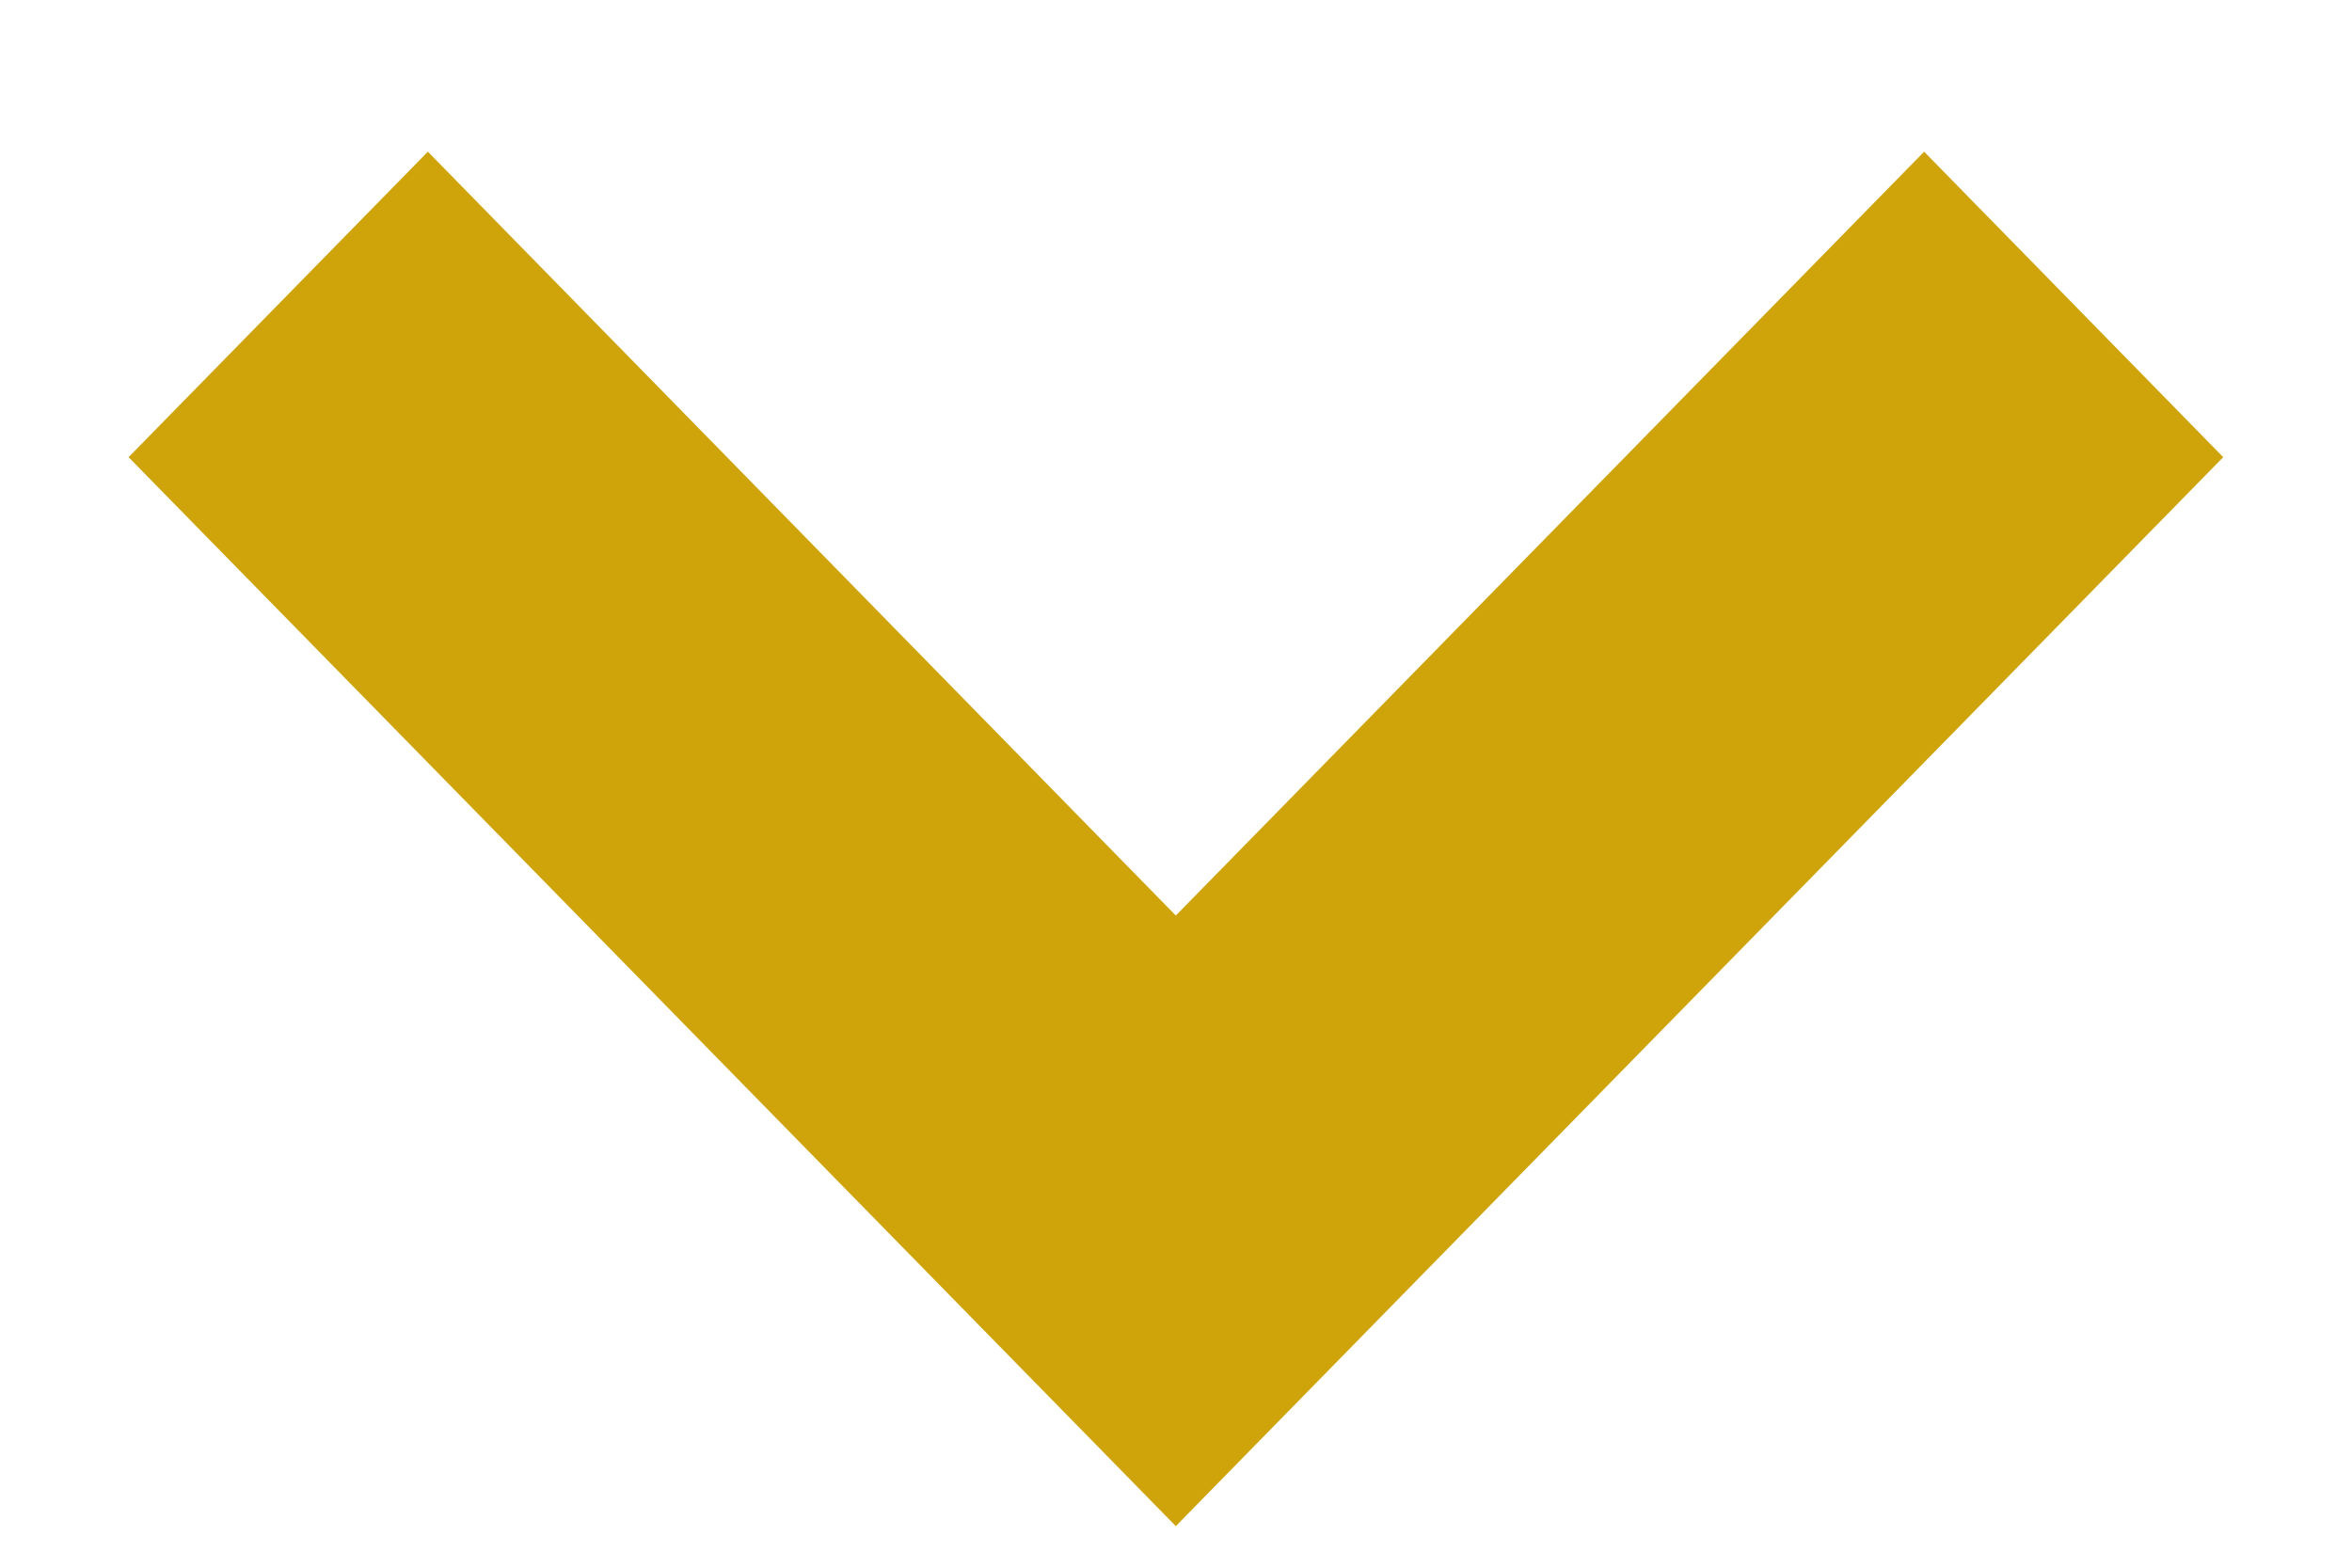
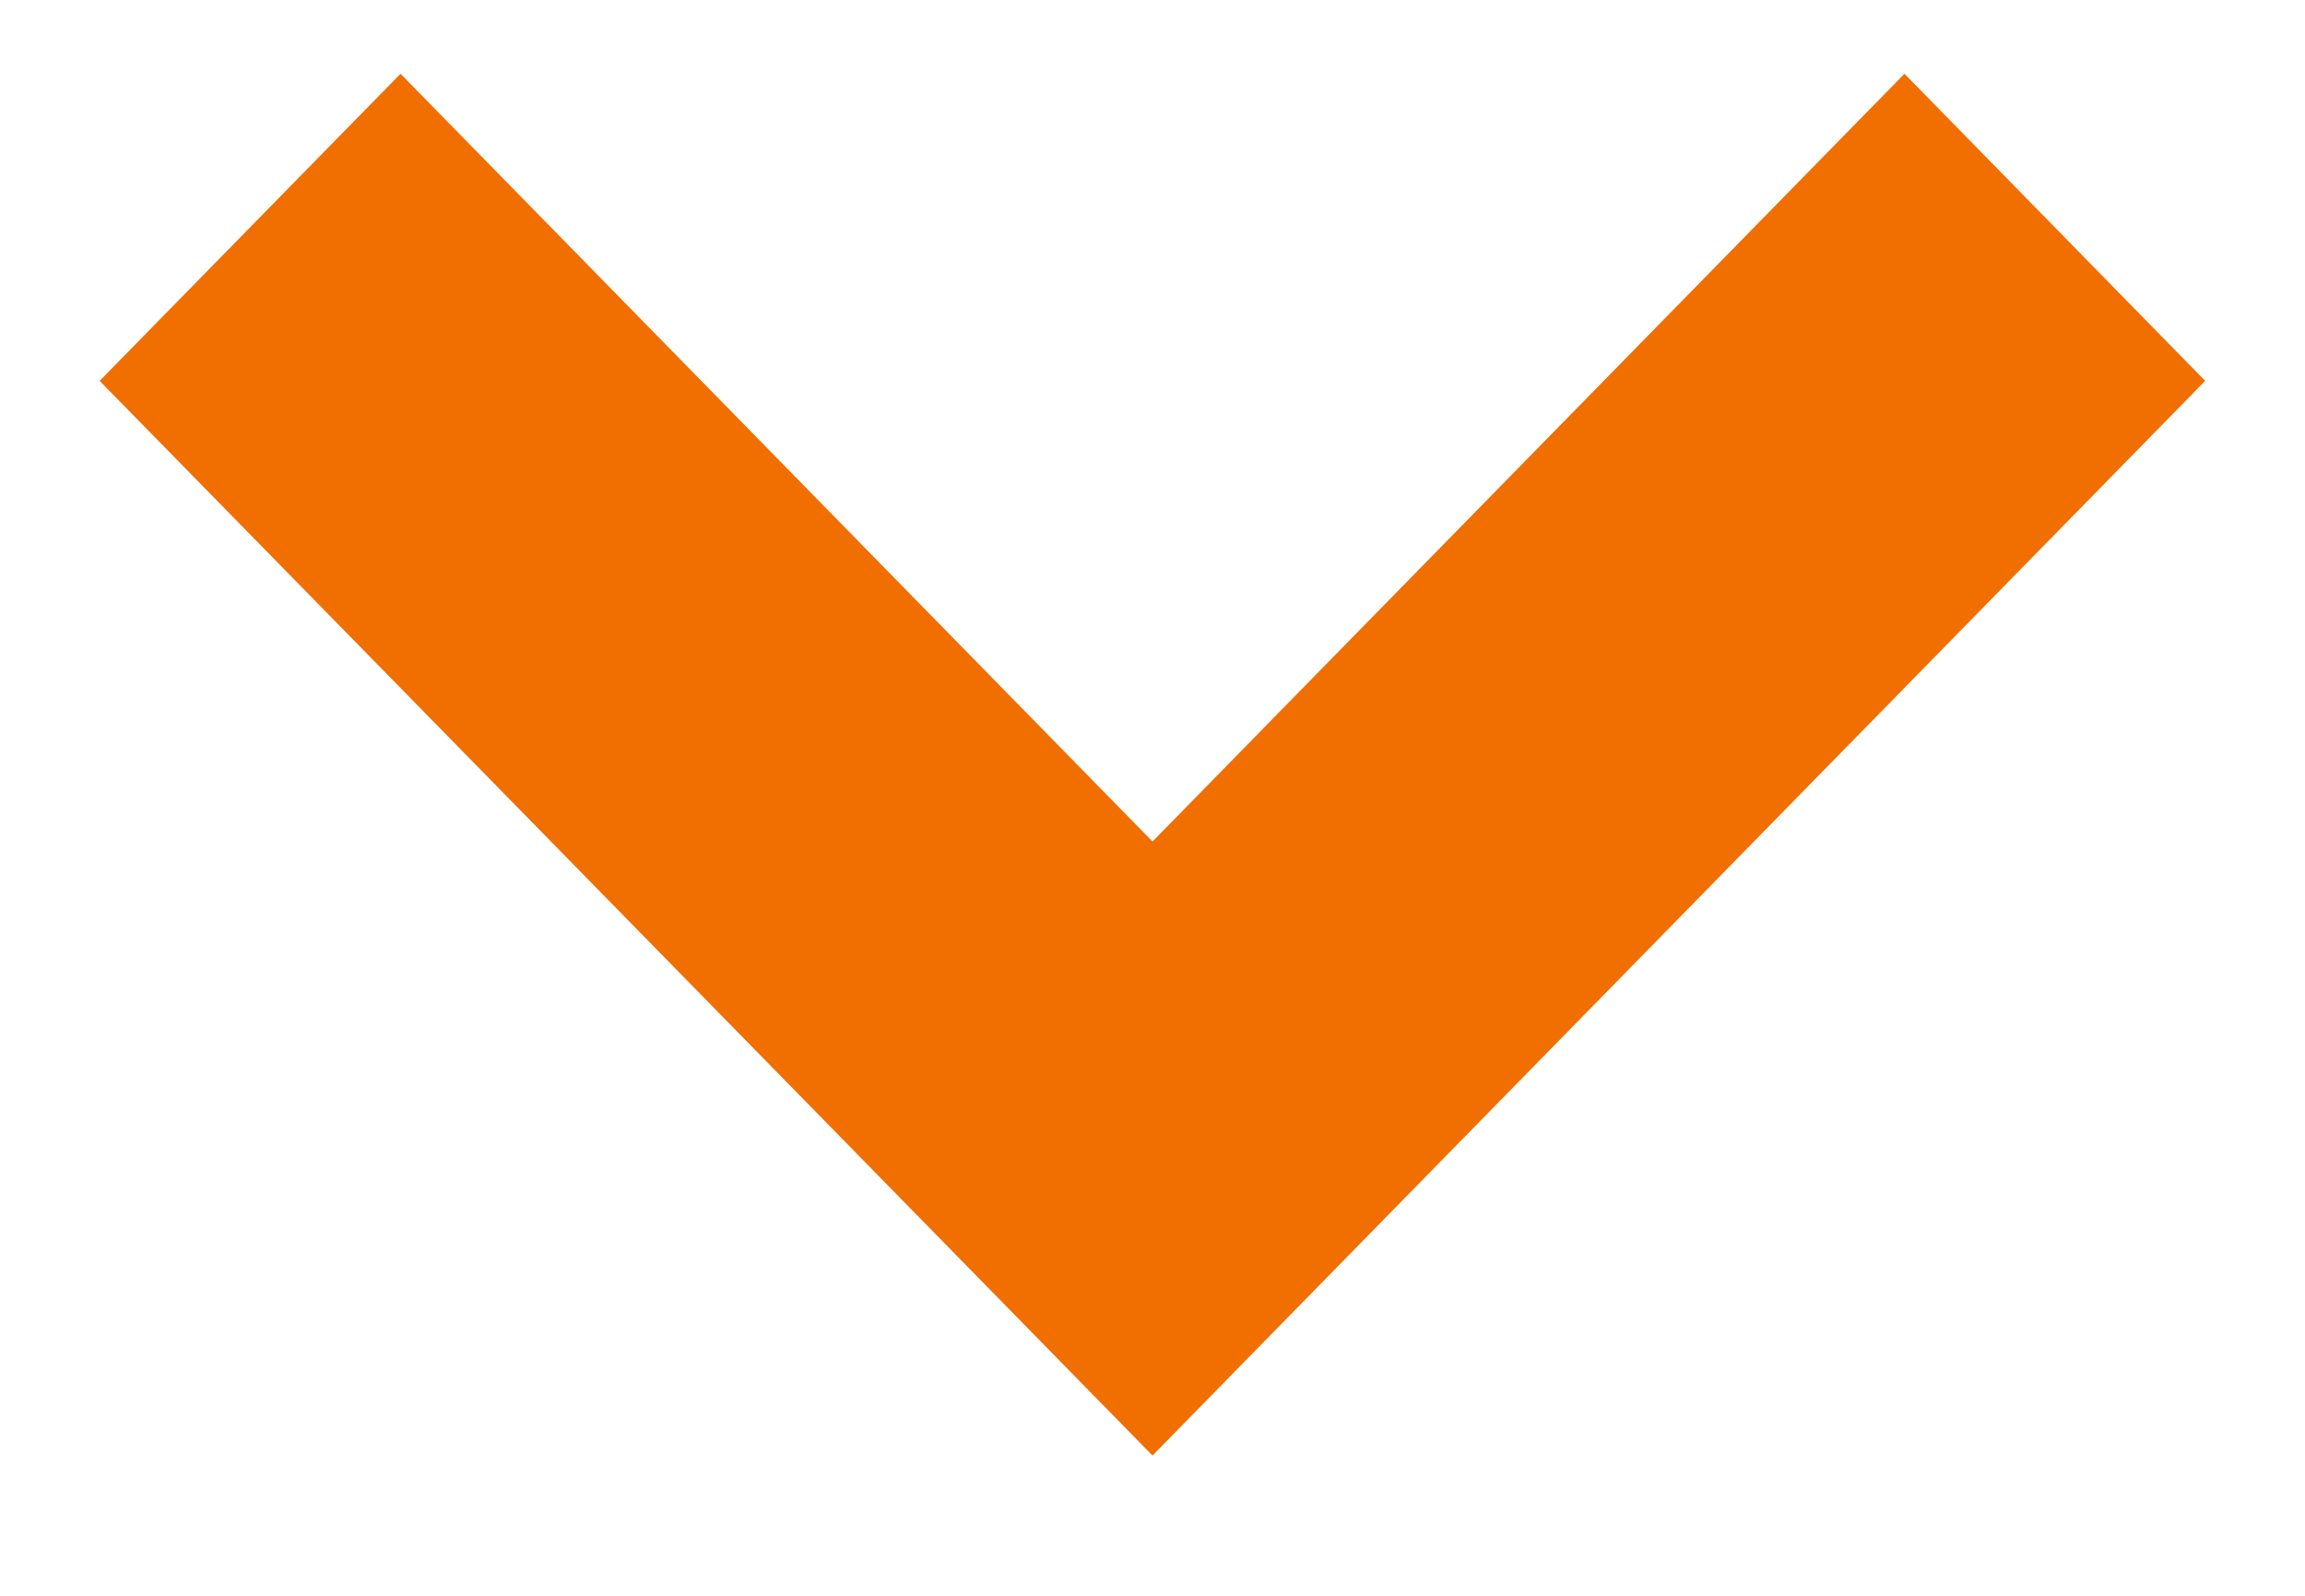
- <svg xmlns="http://www.w3.org/2000/svg" width="12" height="8" viewBox="0 0 12 8" fill="none">
-   <path d="M0.656 2.333L5.999 7.788L11.343 2.333L9.817 0.774L5.999 4.672L2.183 0.774L0.656 2.333Z" fill="#CFA40B" />
+ <svg xmlns="http://www.w3.org/2000/svg" width="13" height="9" viewBox="0 0 13 9" fill="none">
+   <path d="M0.562 2.148L6.5 8.209L12.437 2.148L10.741 0.416L6.5 4.746L2.259 0.416L0.562 2.148Z" fill="#F16E00" />
</svg>
